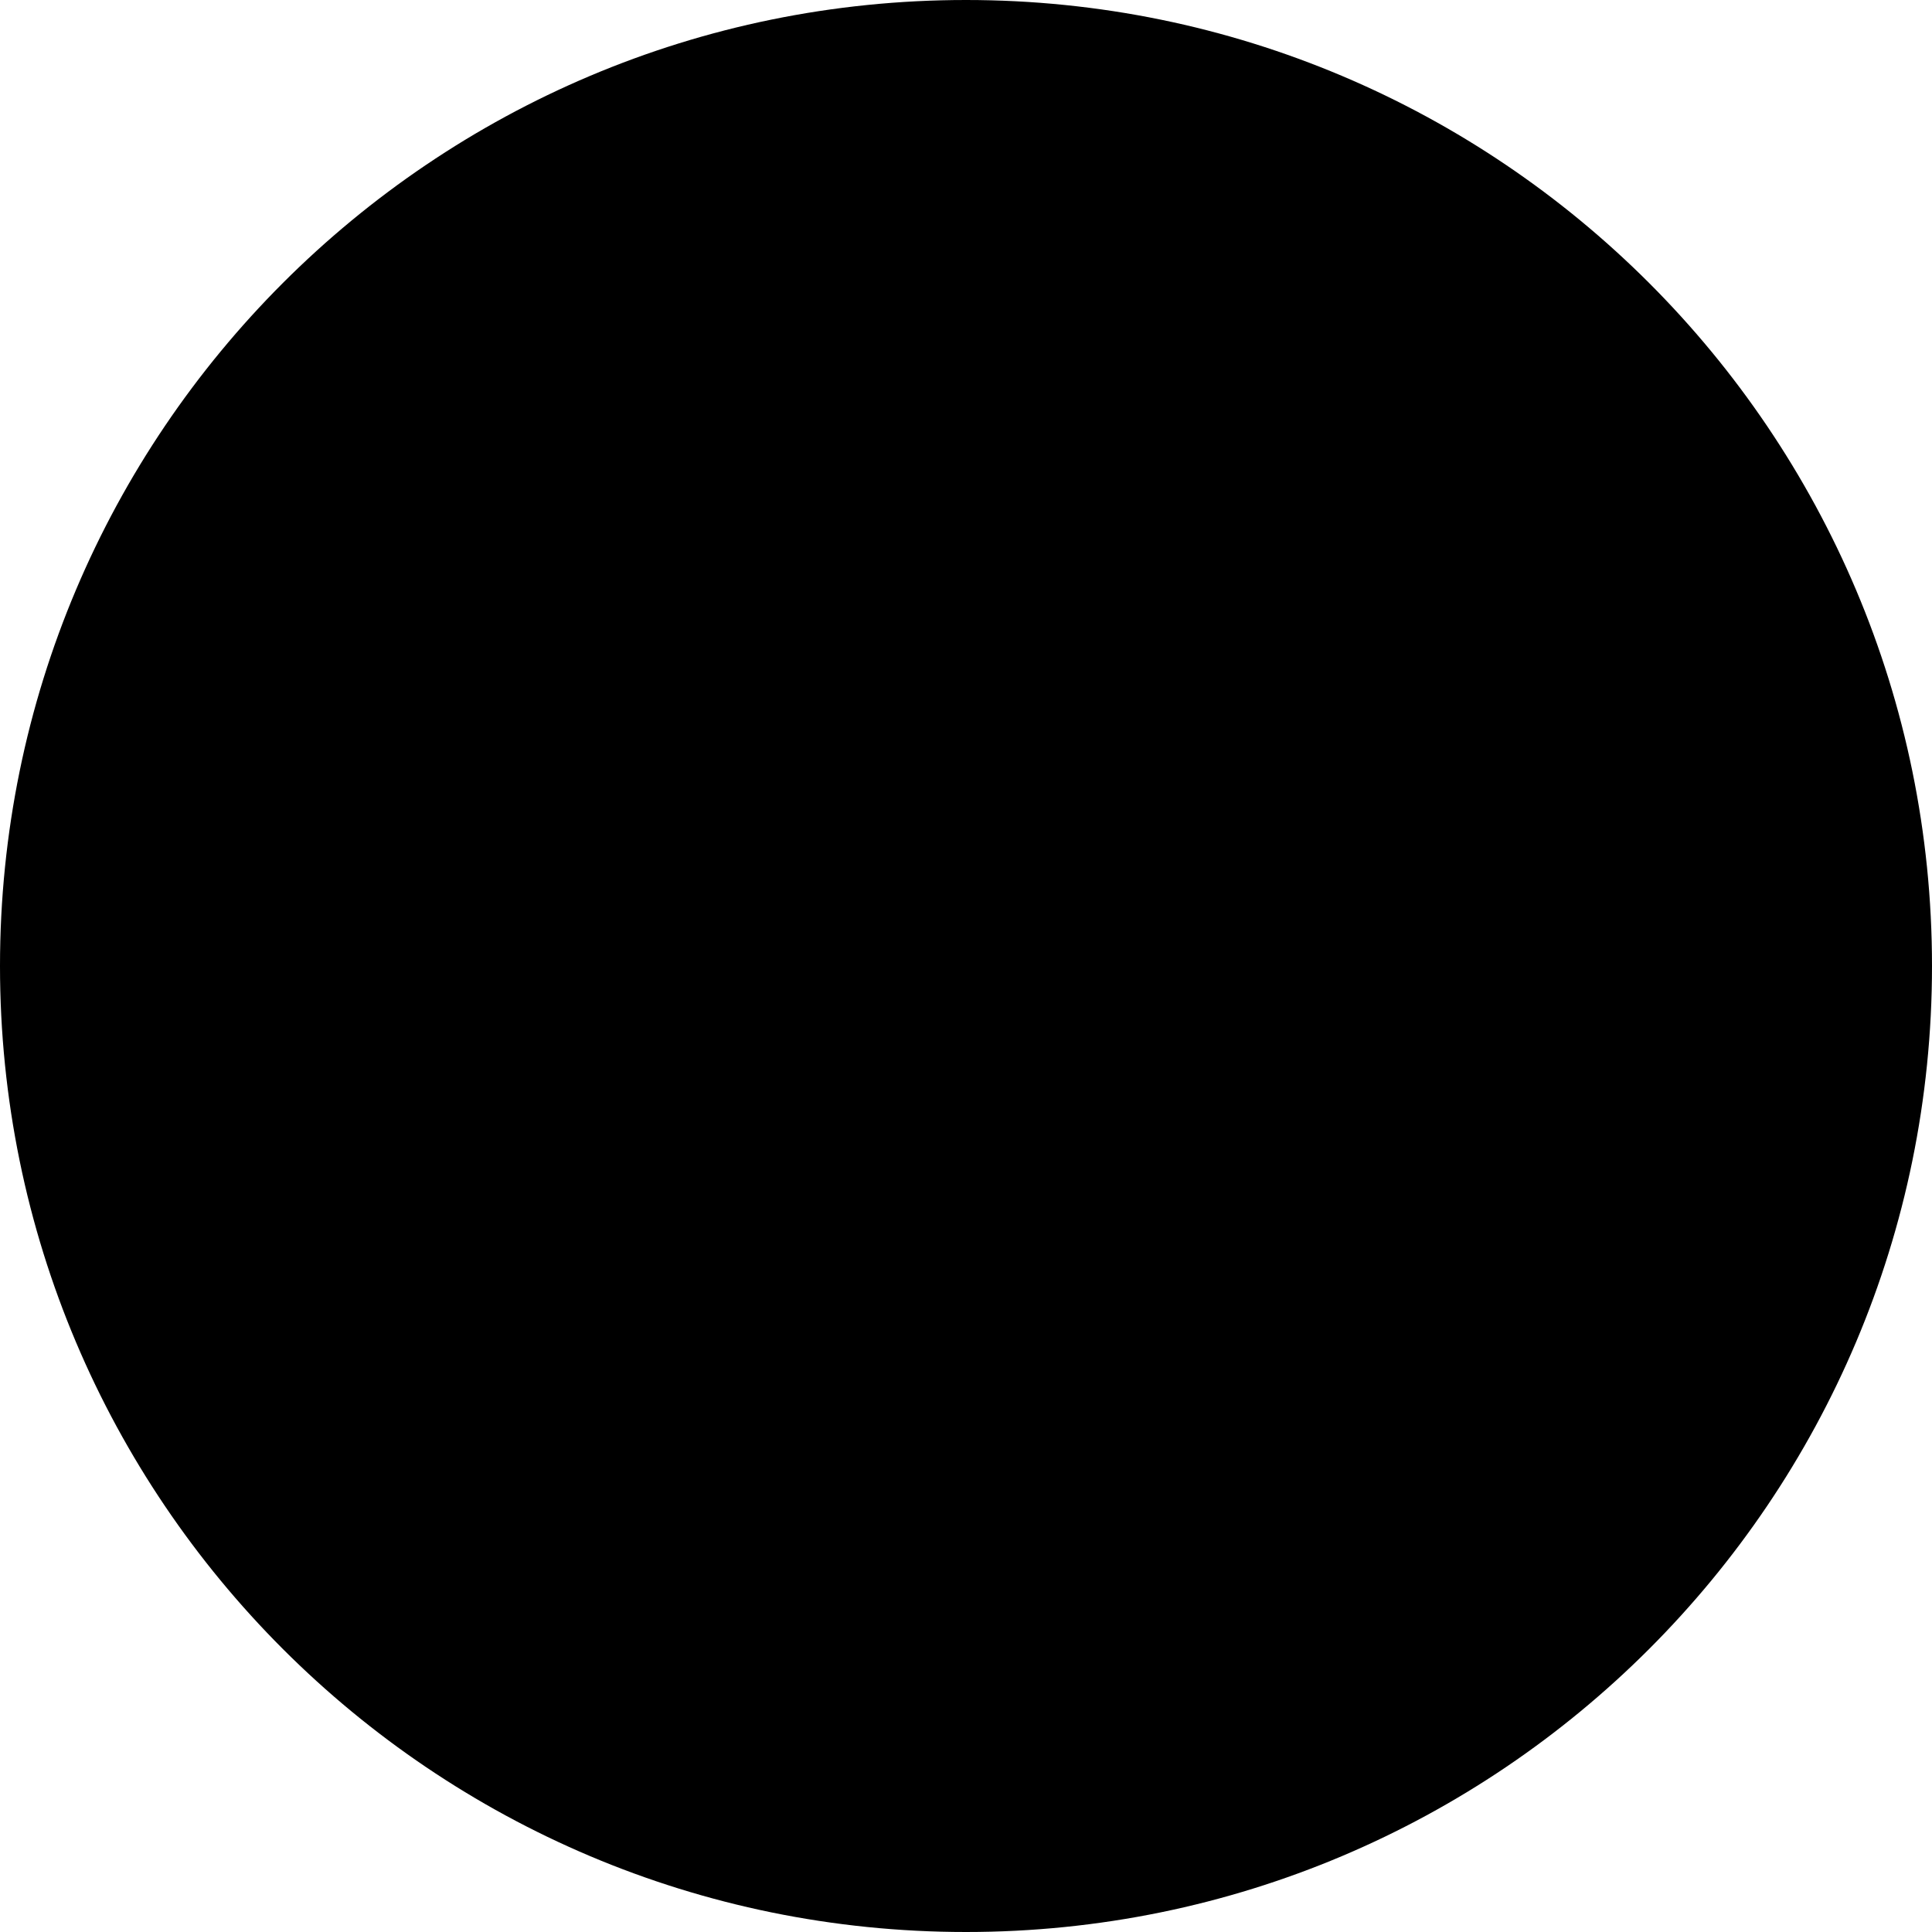
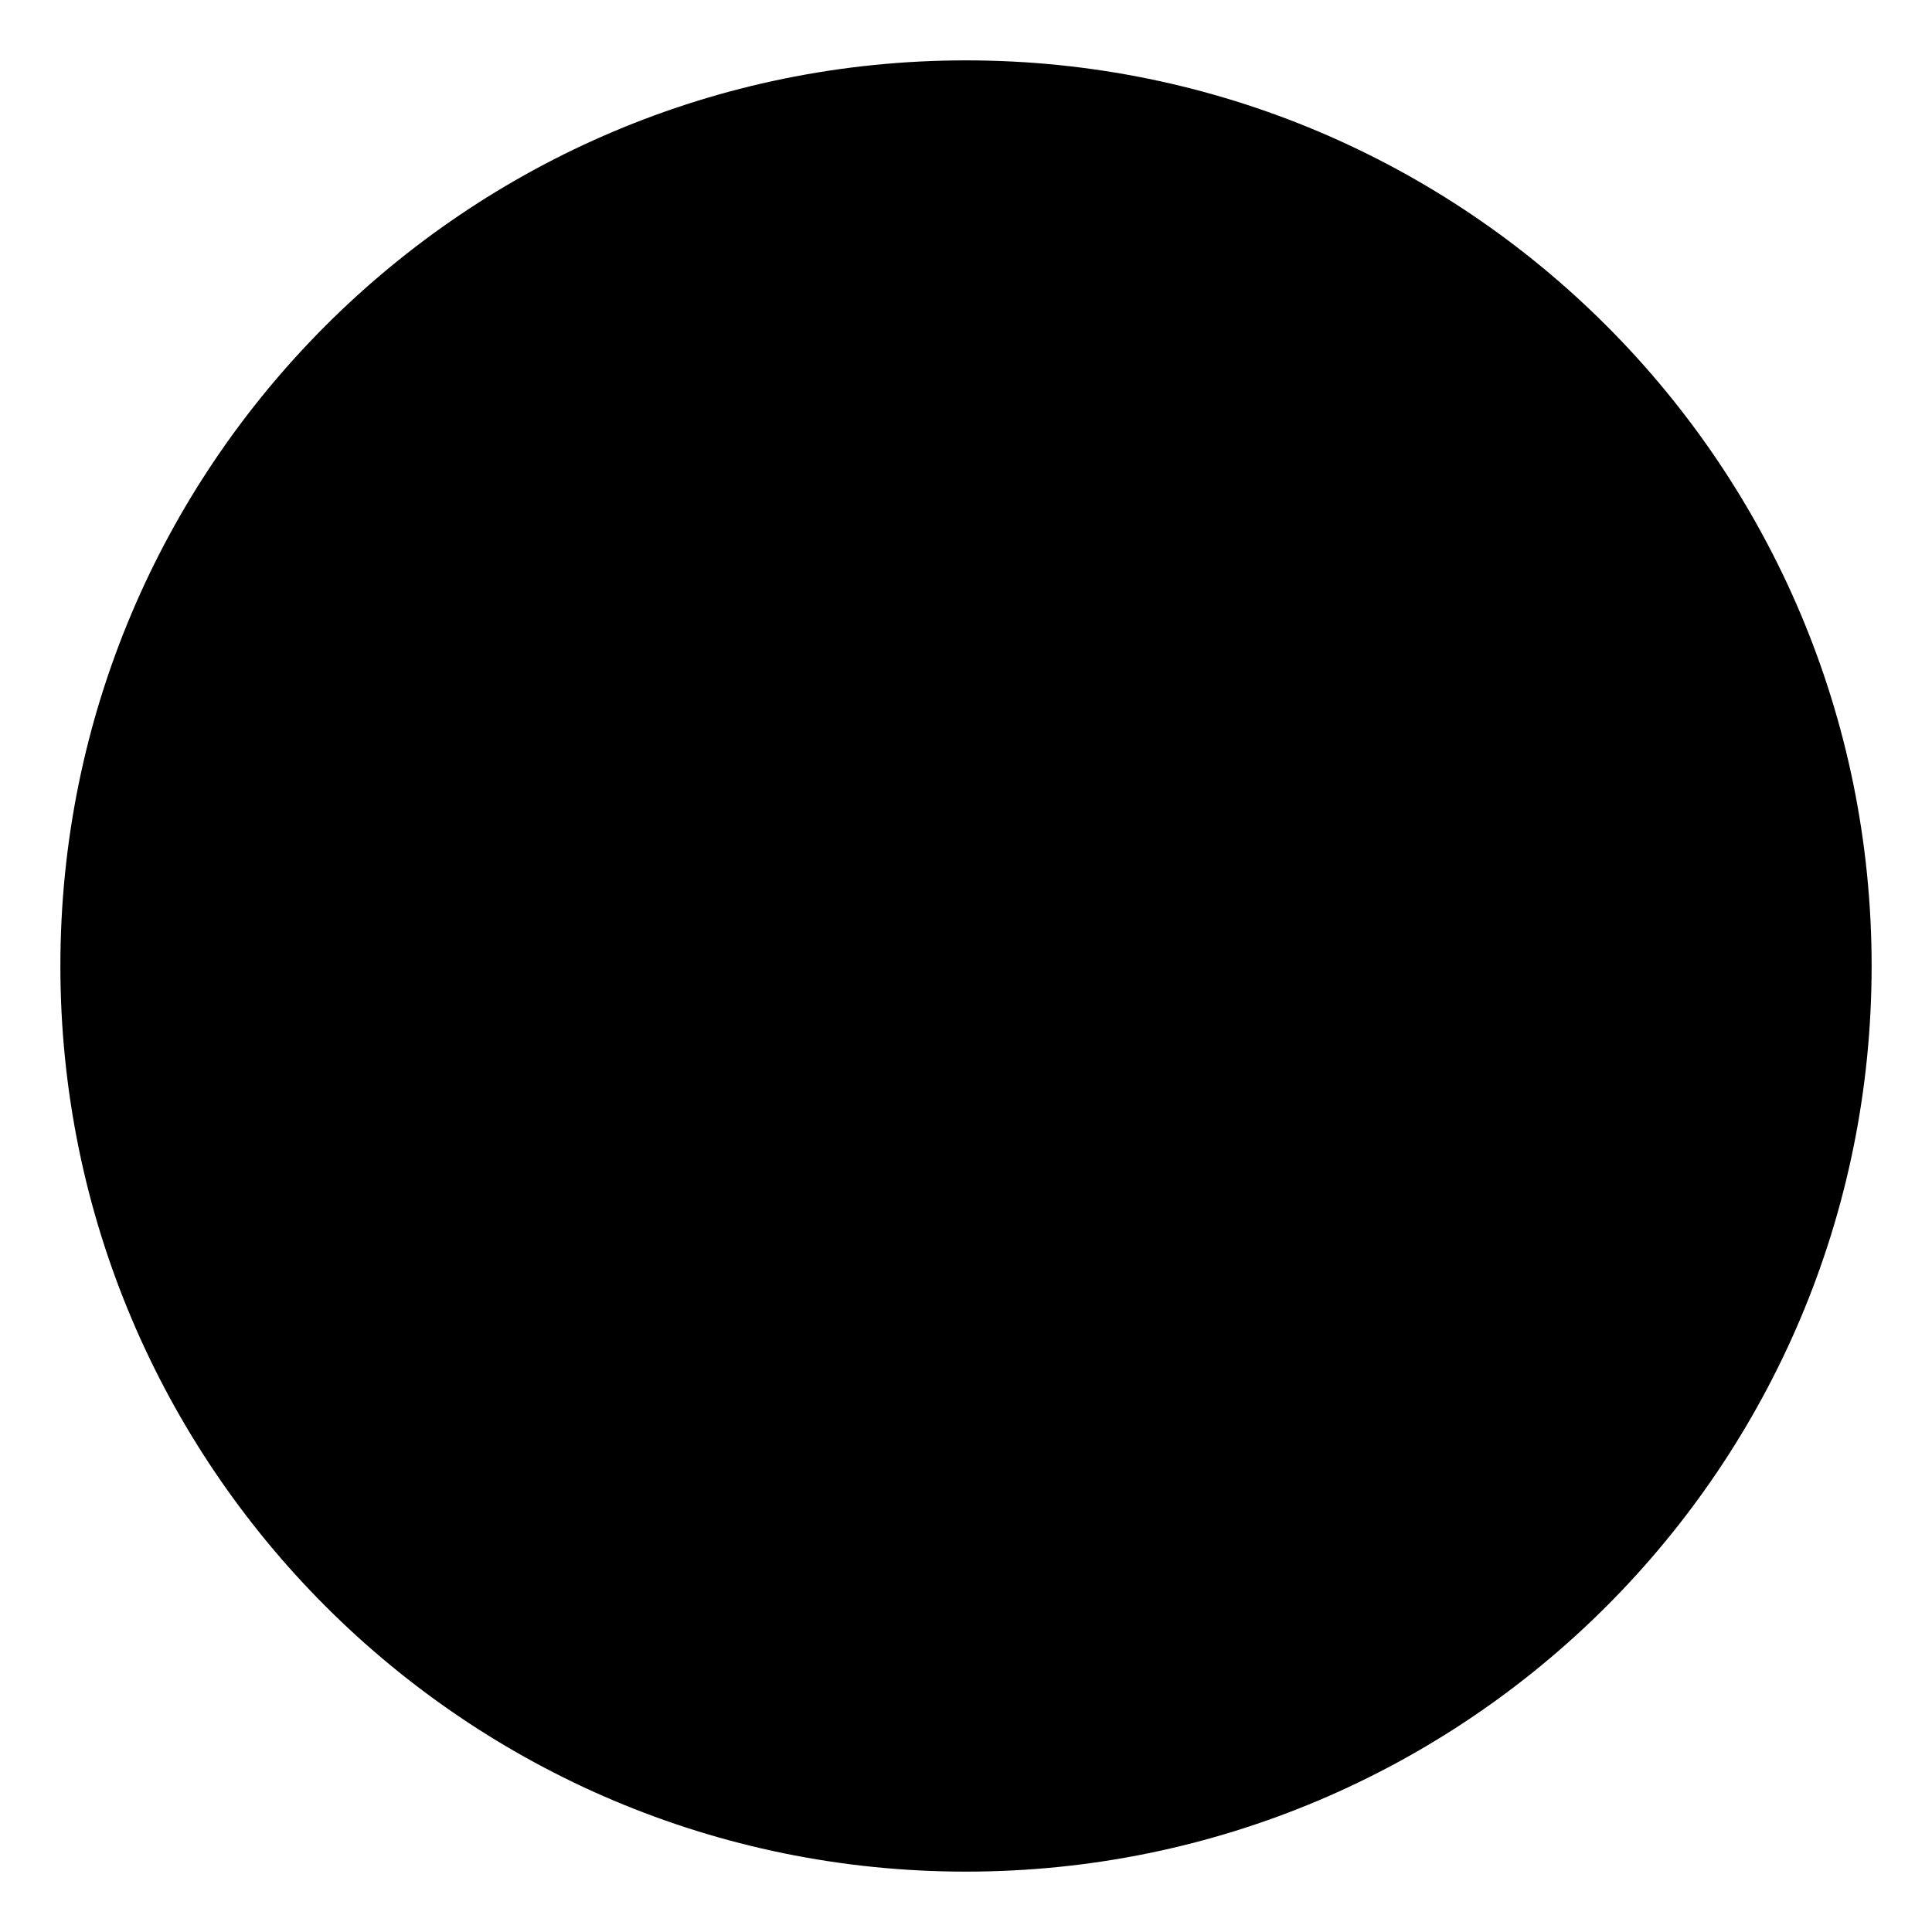
<svg xmlns="http://www.w3.org/2000/svg" fill="#000000" version="1.1" id="Capa_1" width="800px" height="800px" viewBox="0 0 800px 800px" xml:space="preserve">
-   <circle cx="400px" cy="400px" r="400px" />
+   <circle cx="400px" cy="400px" r="375px" />
</svg>
